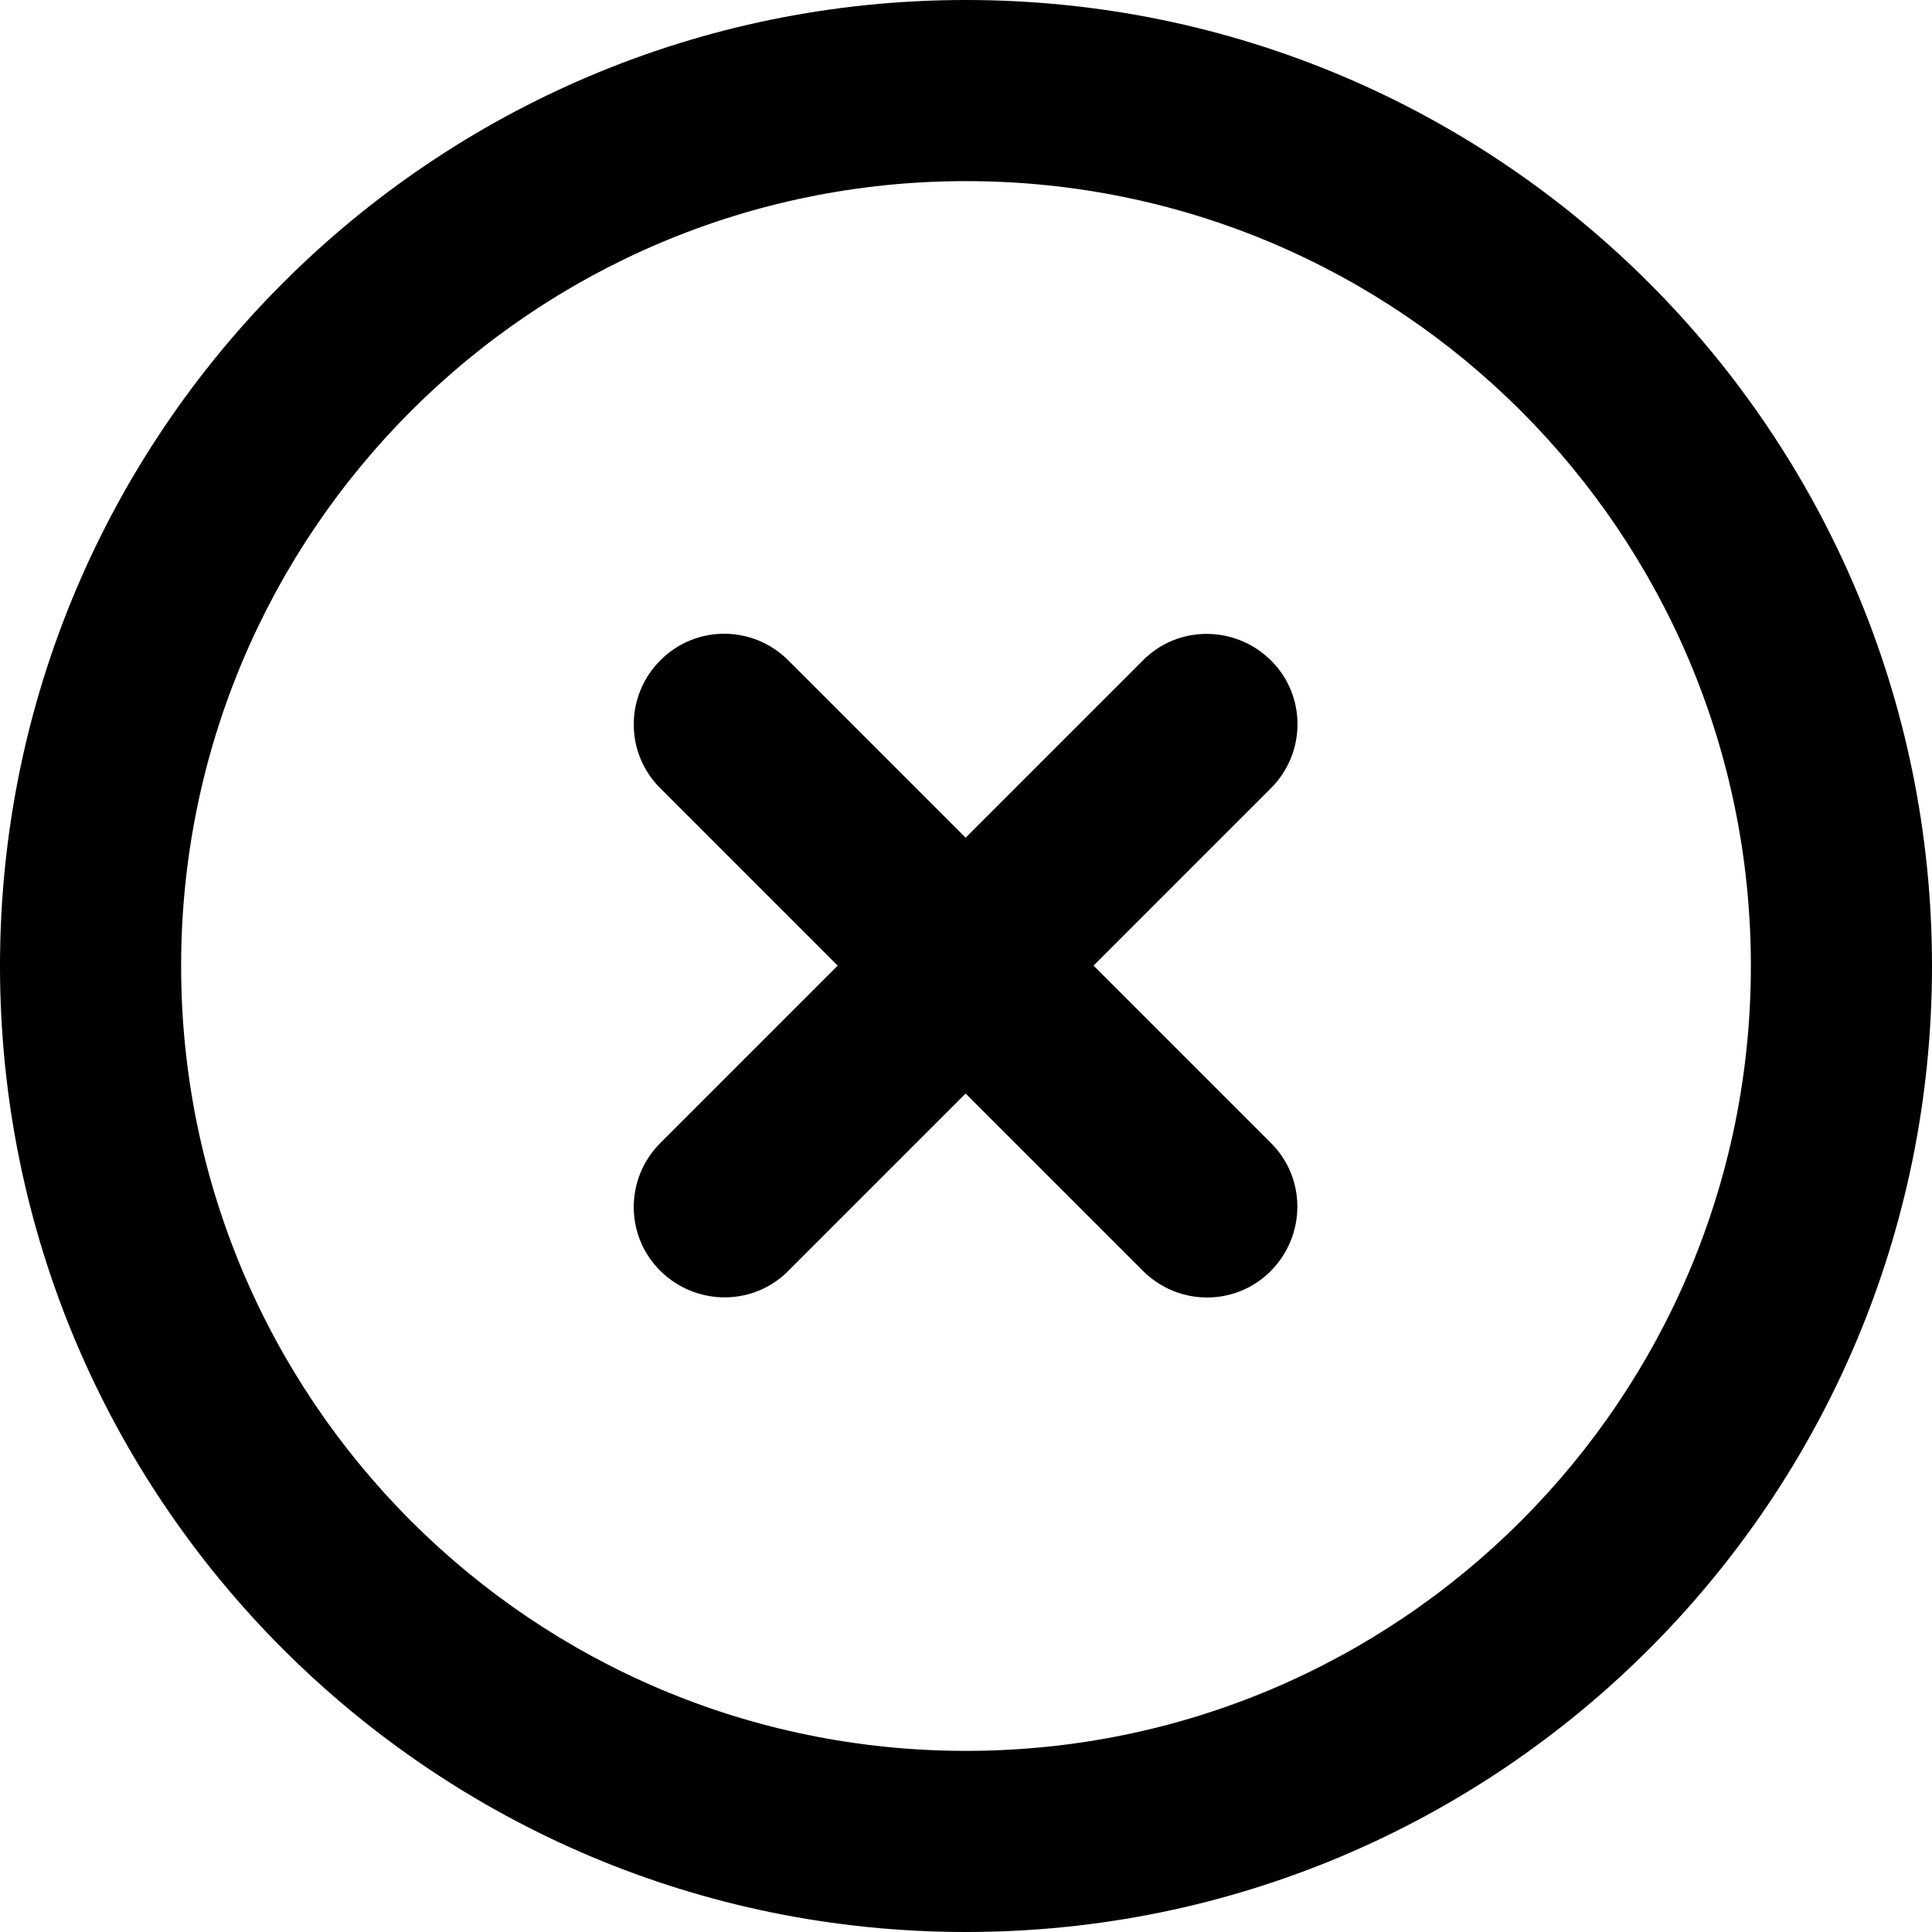
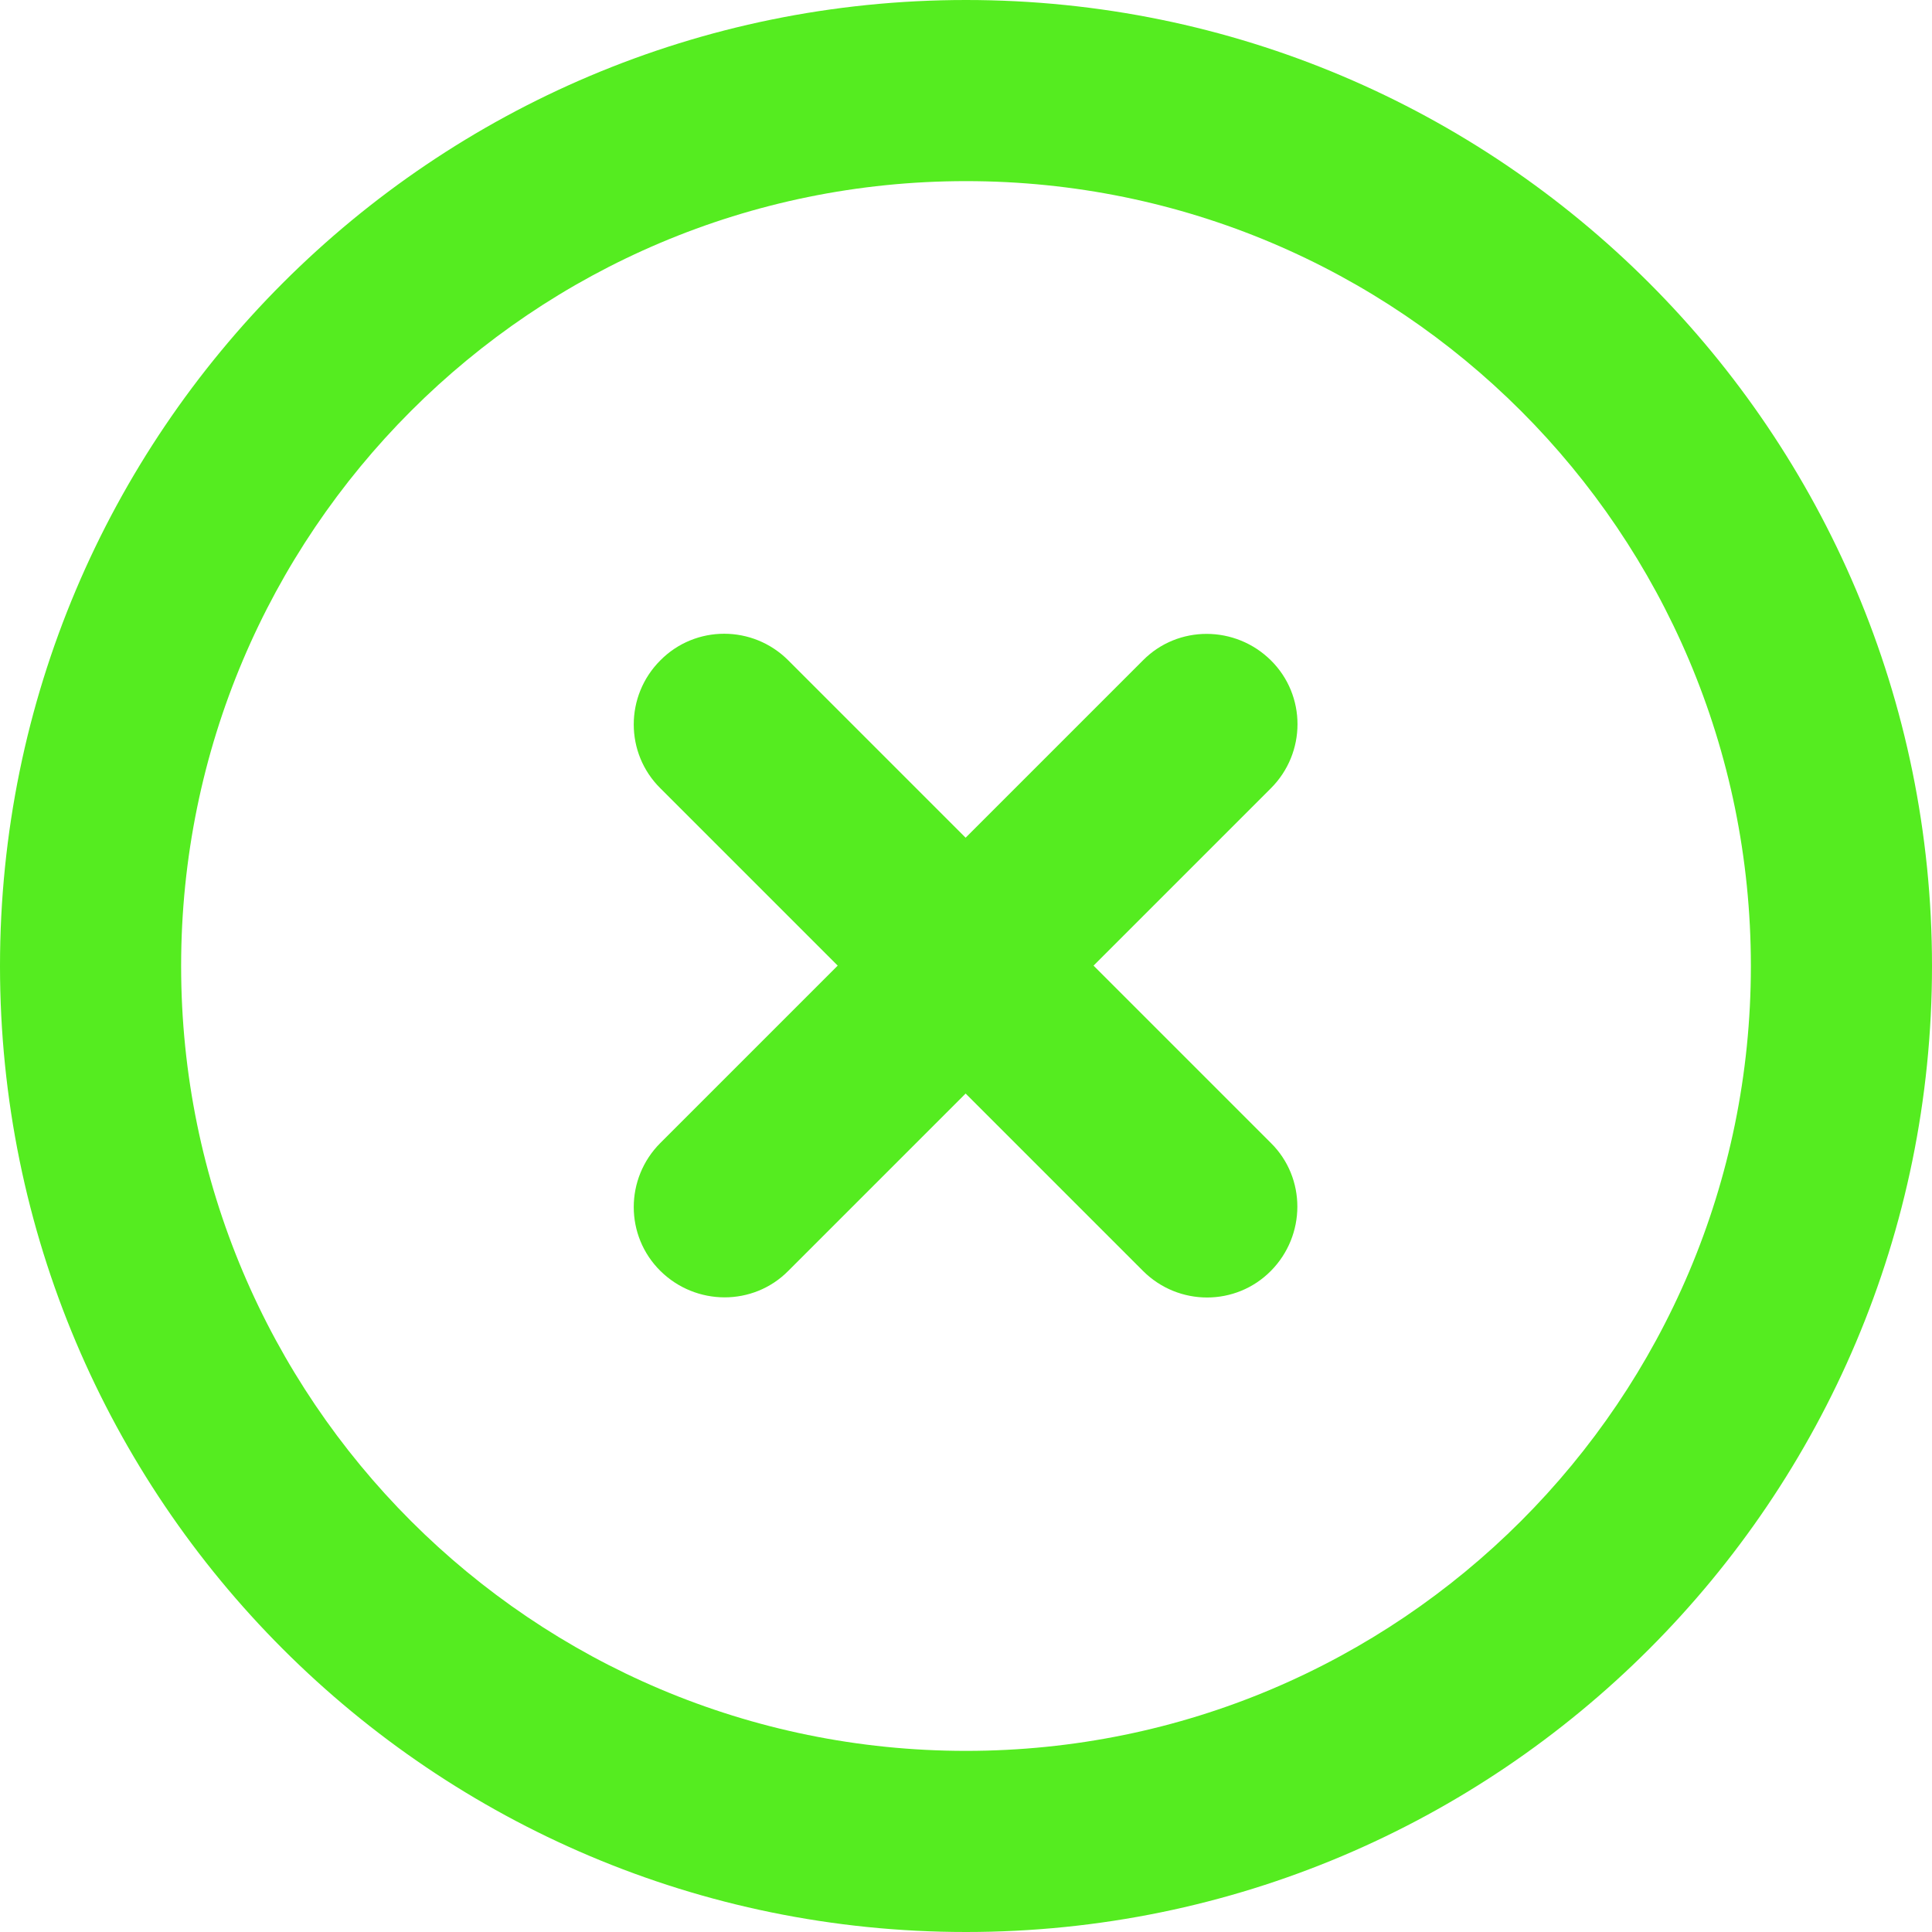
- <svg xmlns="http://www.w3.org/2000/svg" viewBox="0 0 512 512">
-   <path d="M256 48a208 208 0 1 1 0 416 208 208 0 1 1 0-416zm0 464A256 256 0 1 0 256 0a256 256 0 1 0 0 512zM175 175c-9.4 9.4-9.4 24.6 0 33.9l47 47-47 47c-9.4 9.4-9.4 24.6 0 33.9s24.6 9.4 33.9 0l47-47 47 47c9.4 9.4 24.6 9.4 33.9 0s9.4-24.6 0-33.9l-47-47 47-47c9.4-9.4 9.4-24.6 0-33.9s-24.6-9.4-33.9 0l-47 47-47-47c-9.4-9.4-24.6-9.4-33.9 0z" />
+ <svg xmlns="http://www.w3.org/2000/svg" version="1.1" id="Layer_1" x="0px" y="0px" viewBox="0 0 512 512" style="enable-background:new 0 0 512 512;" xml:space="preserve">
+   <style type="text/css">
+ 	.st0{fill:#55EC20;}
+ </style>
+   <path class="st0" d="M256,48c114.9,0,208,93.1,208,208s-93.1,208-208,208S48,370.9,48,256S141.1,48,256,48z M256,512  c141.4,0,256-114.6,256-256S397.4,0,256,0S0,114.6,0,256S114.6,512,256,512z M175,175c-9.4,9.4-9.4,24.6,0,33.9l47,47l-47,47  c-9.4,9.4-9.4,24.6,0,33.9s24.6,9.4,33.9,0l47-47l47,47c9.4,9.4,24.6,9.4,33.9,0s9.4-24.6,0-33.9l-47-47l47-47  c9.4-9.4,9.4-24.6,0-33.9s-24.6-9.4-33.9,0l-47,47l-47-47C199.5,165.6,184.3,165.6,175,175z" />
</svg>
